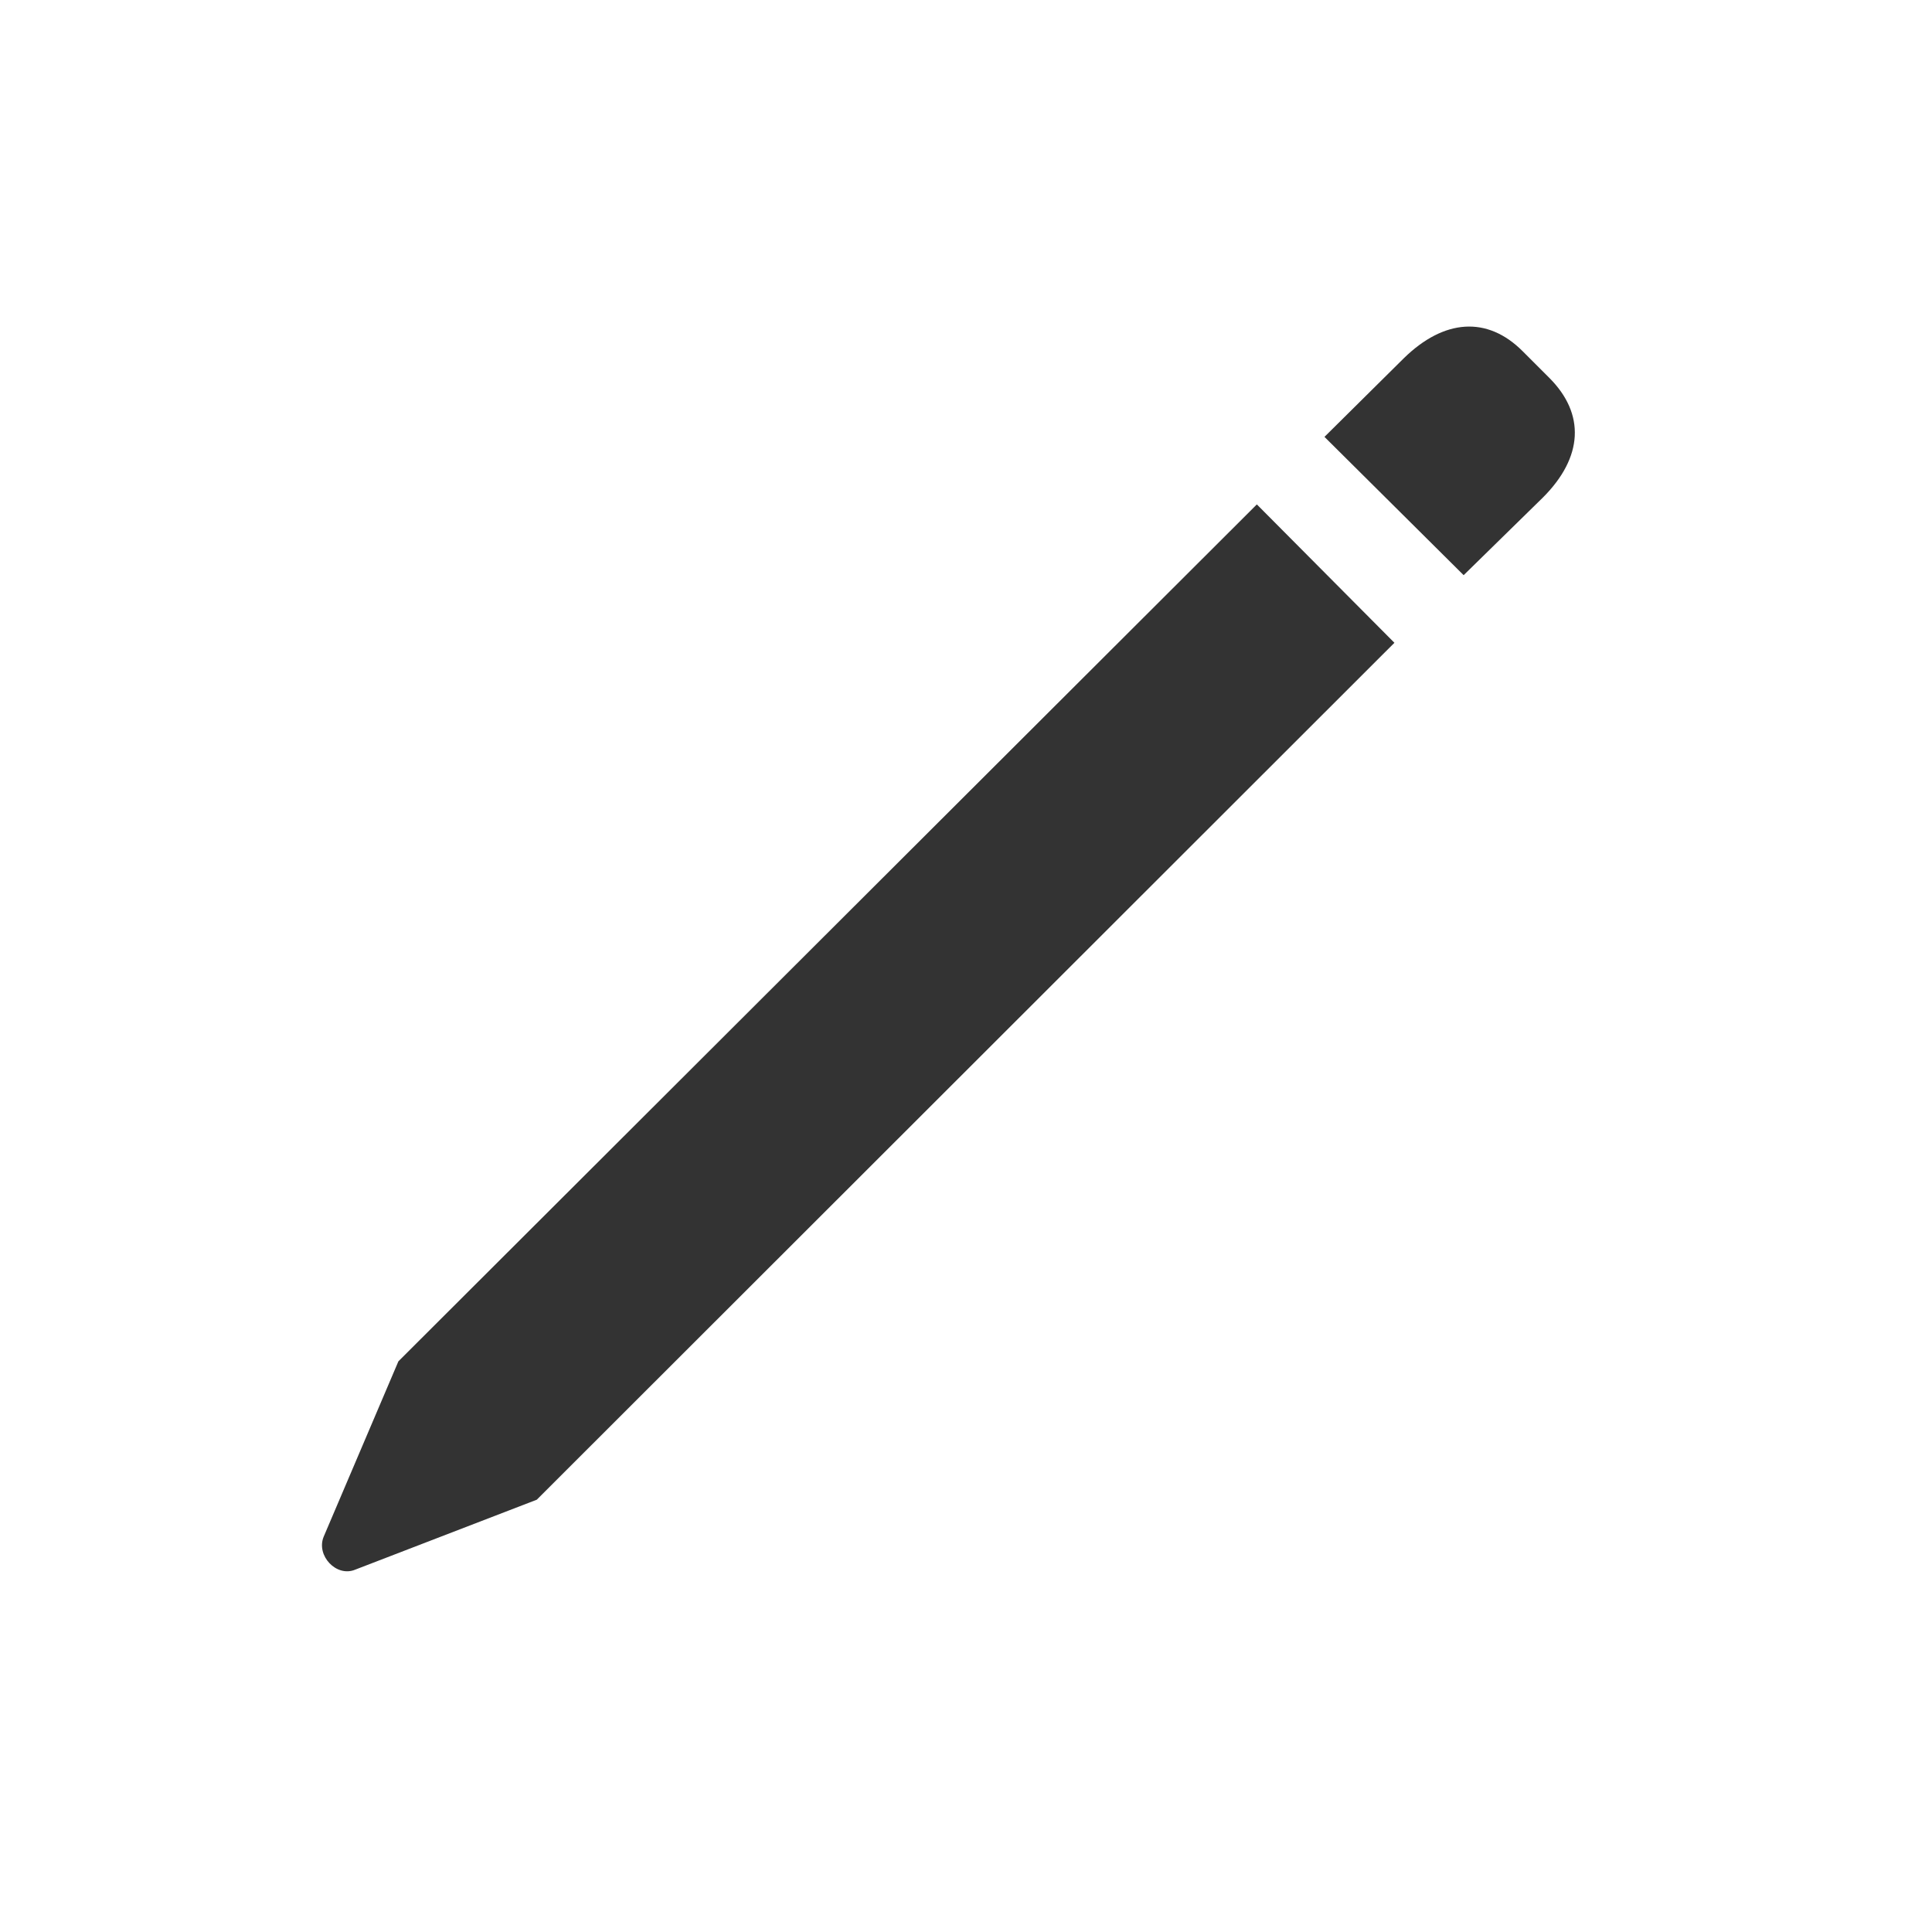
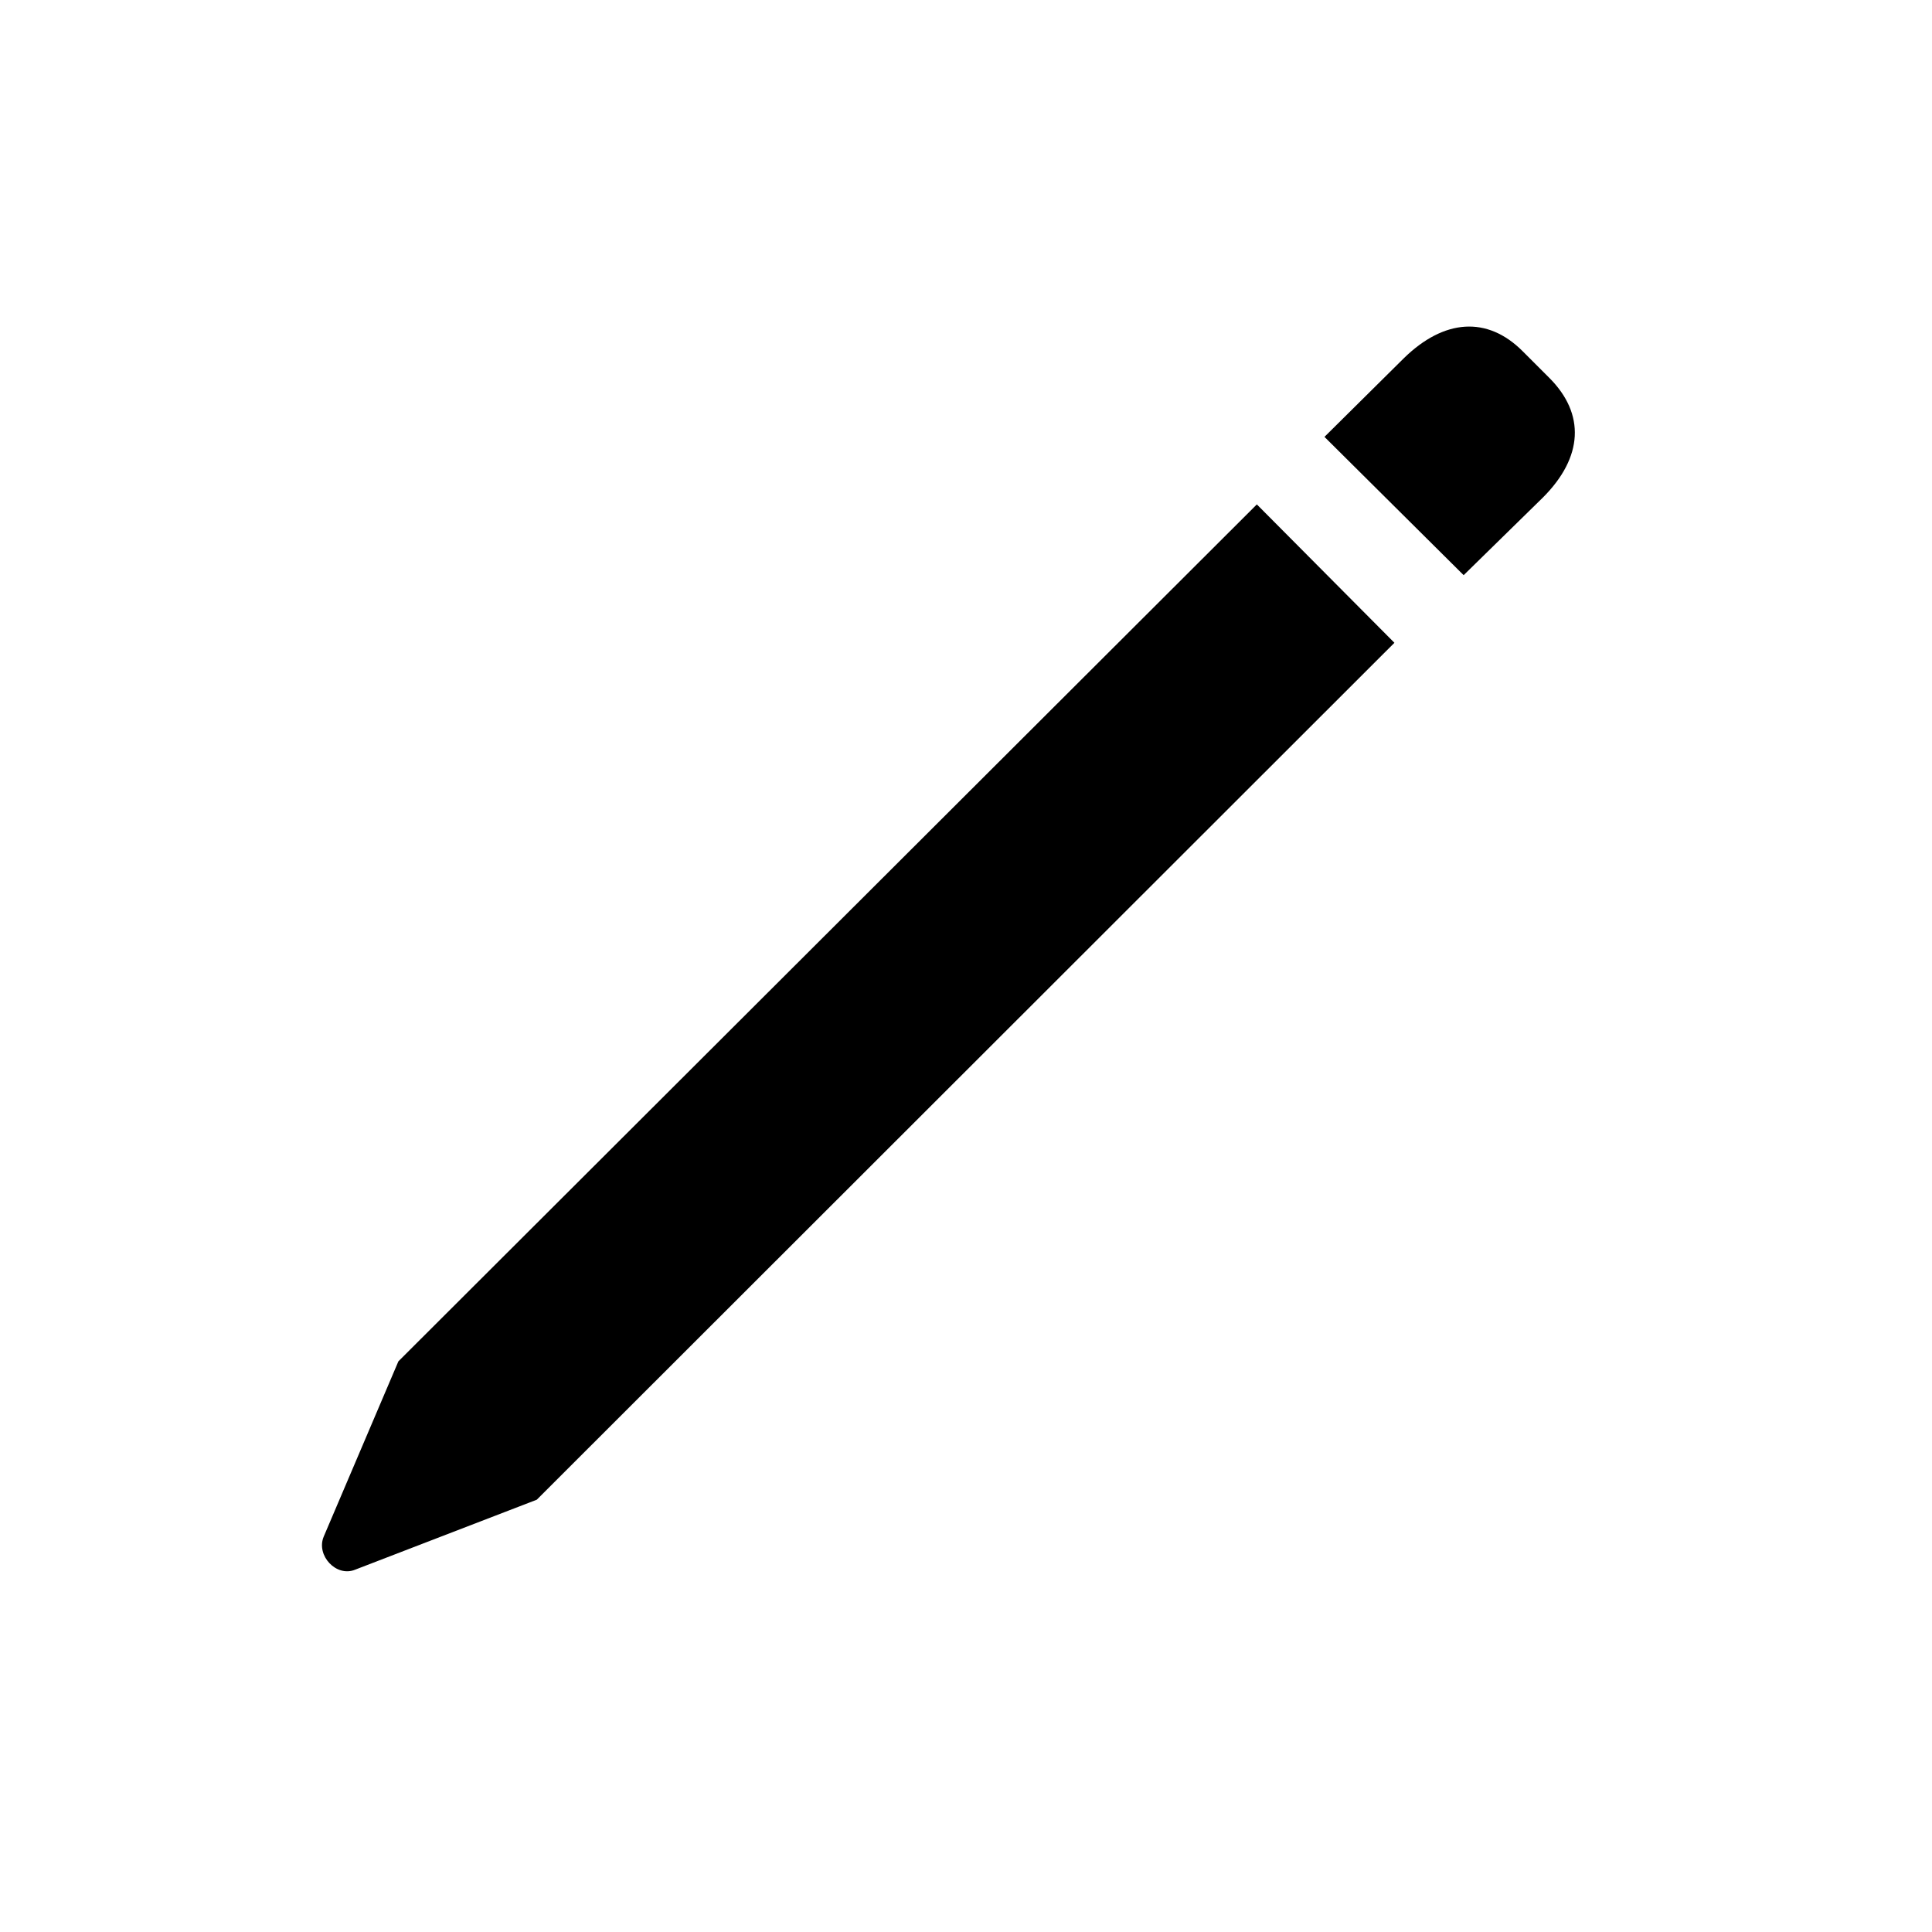
<svg xmlns="http://www.w3.org/2000/svg" preserveAspectRatio="none" overflow="visible" style="display: block;" width="24" height="24" viewBox="0 0 24 24" fill="none">
  <g id="HarmonyOS Icon">
-     <path id="Vector" d="M6.668 18.63L17.322 7.985L15.613 6.266L4.949 16.911L4.021 19.089C3.924 19.323 4.178 19.596 4.412 19.499L6.668 18.63ZM18.182 7.145L19.168 6.179C19.666 5.68 19.695 5.143 19.246 4.694L18.914 4.362C18.475 3.923 17.938 3.962 17.439 4.45L16.453 5.427L18.182 7.145Z" fill="currentColor" fill-opacity="0.8" />
+     <path id="Vector" d="M6.668 18.63L17.322 7.985L15.613 6.266L4.949 16.911L4.021 19.089C3.924 19.323 4.178 19.596 4.412 19.499L6.668 18.63ZM18.182 7.145L19.168 6.179C19.666 5.68 19.695 5.143 19.246 4.694L18.914 4.362C18.475 3.923 17.938 3.962 17.439 4.45L16.453 5.427L18.182 7.145Z" fill="currentColor" />
  </g>
</svg>
